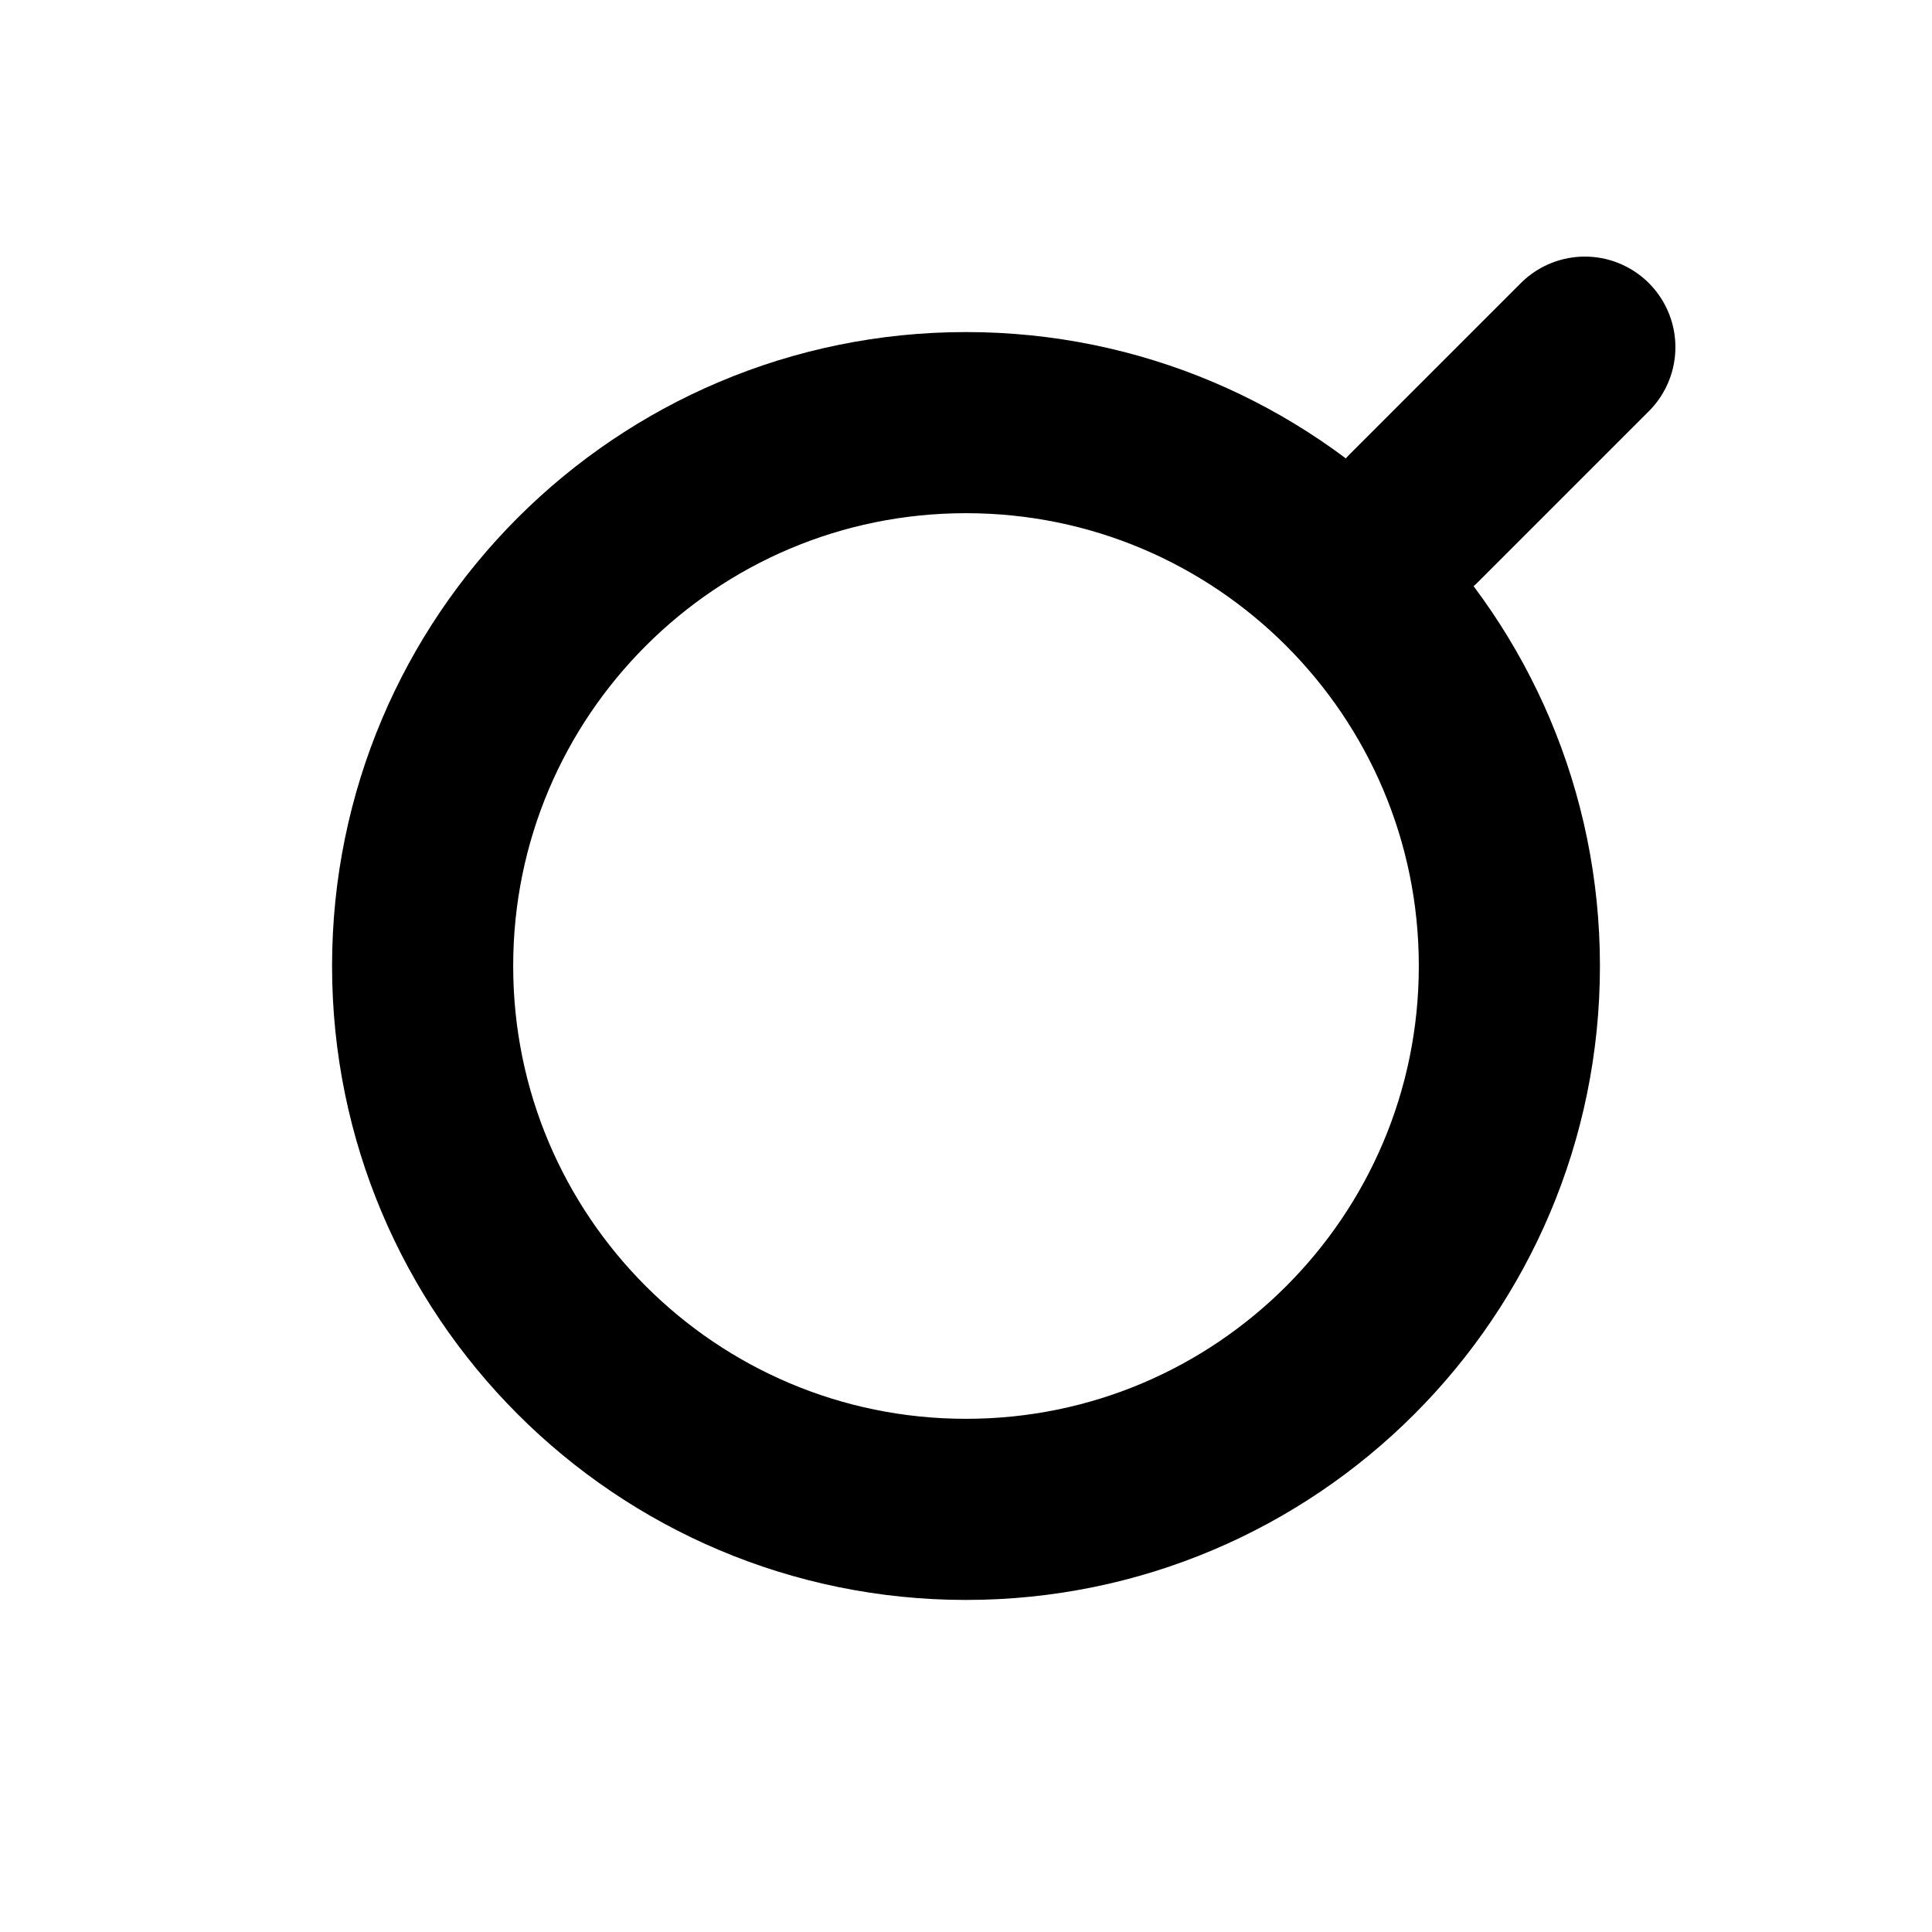
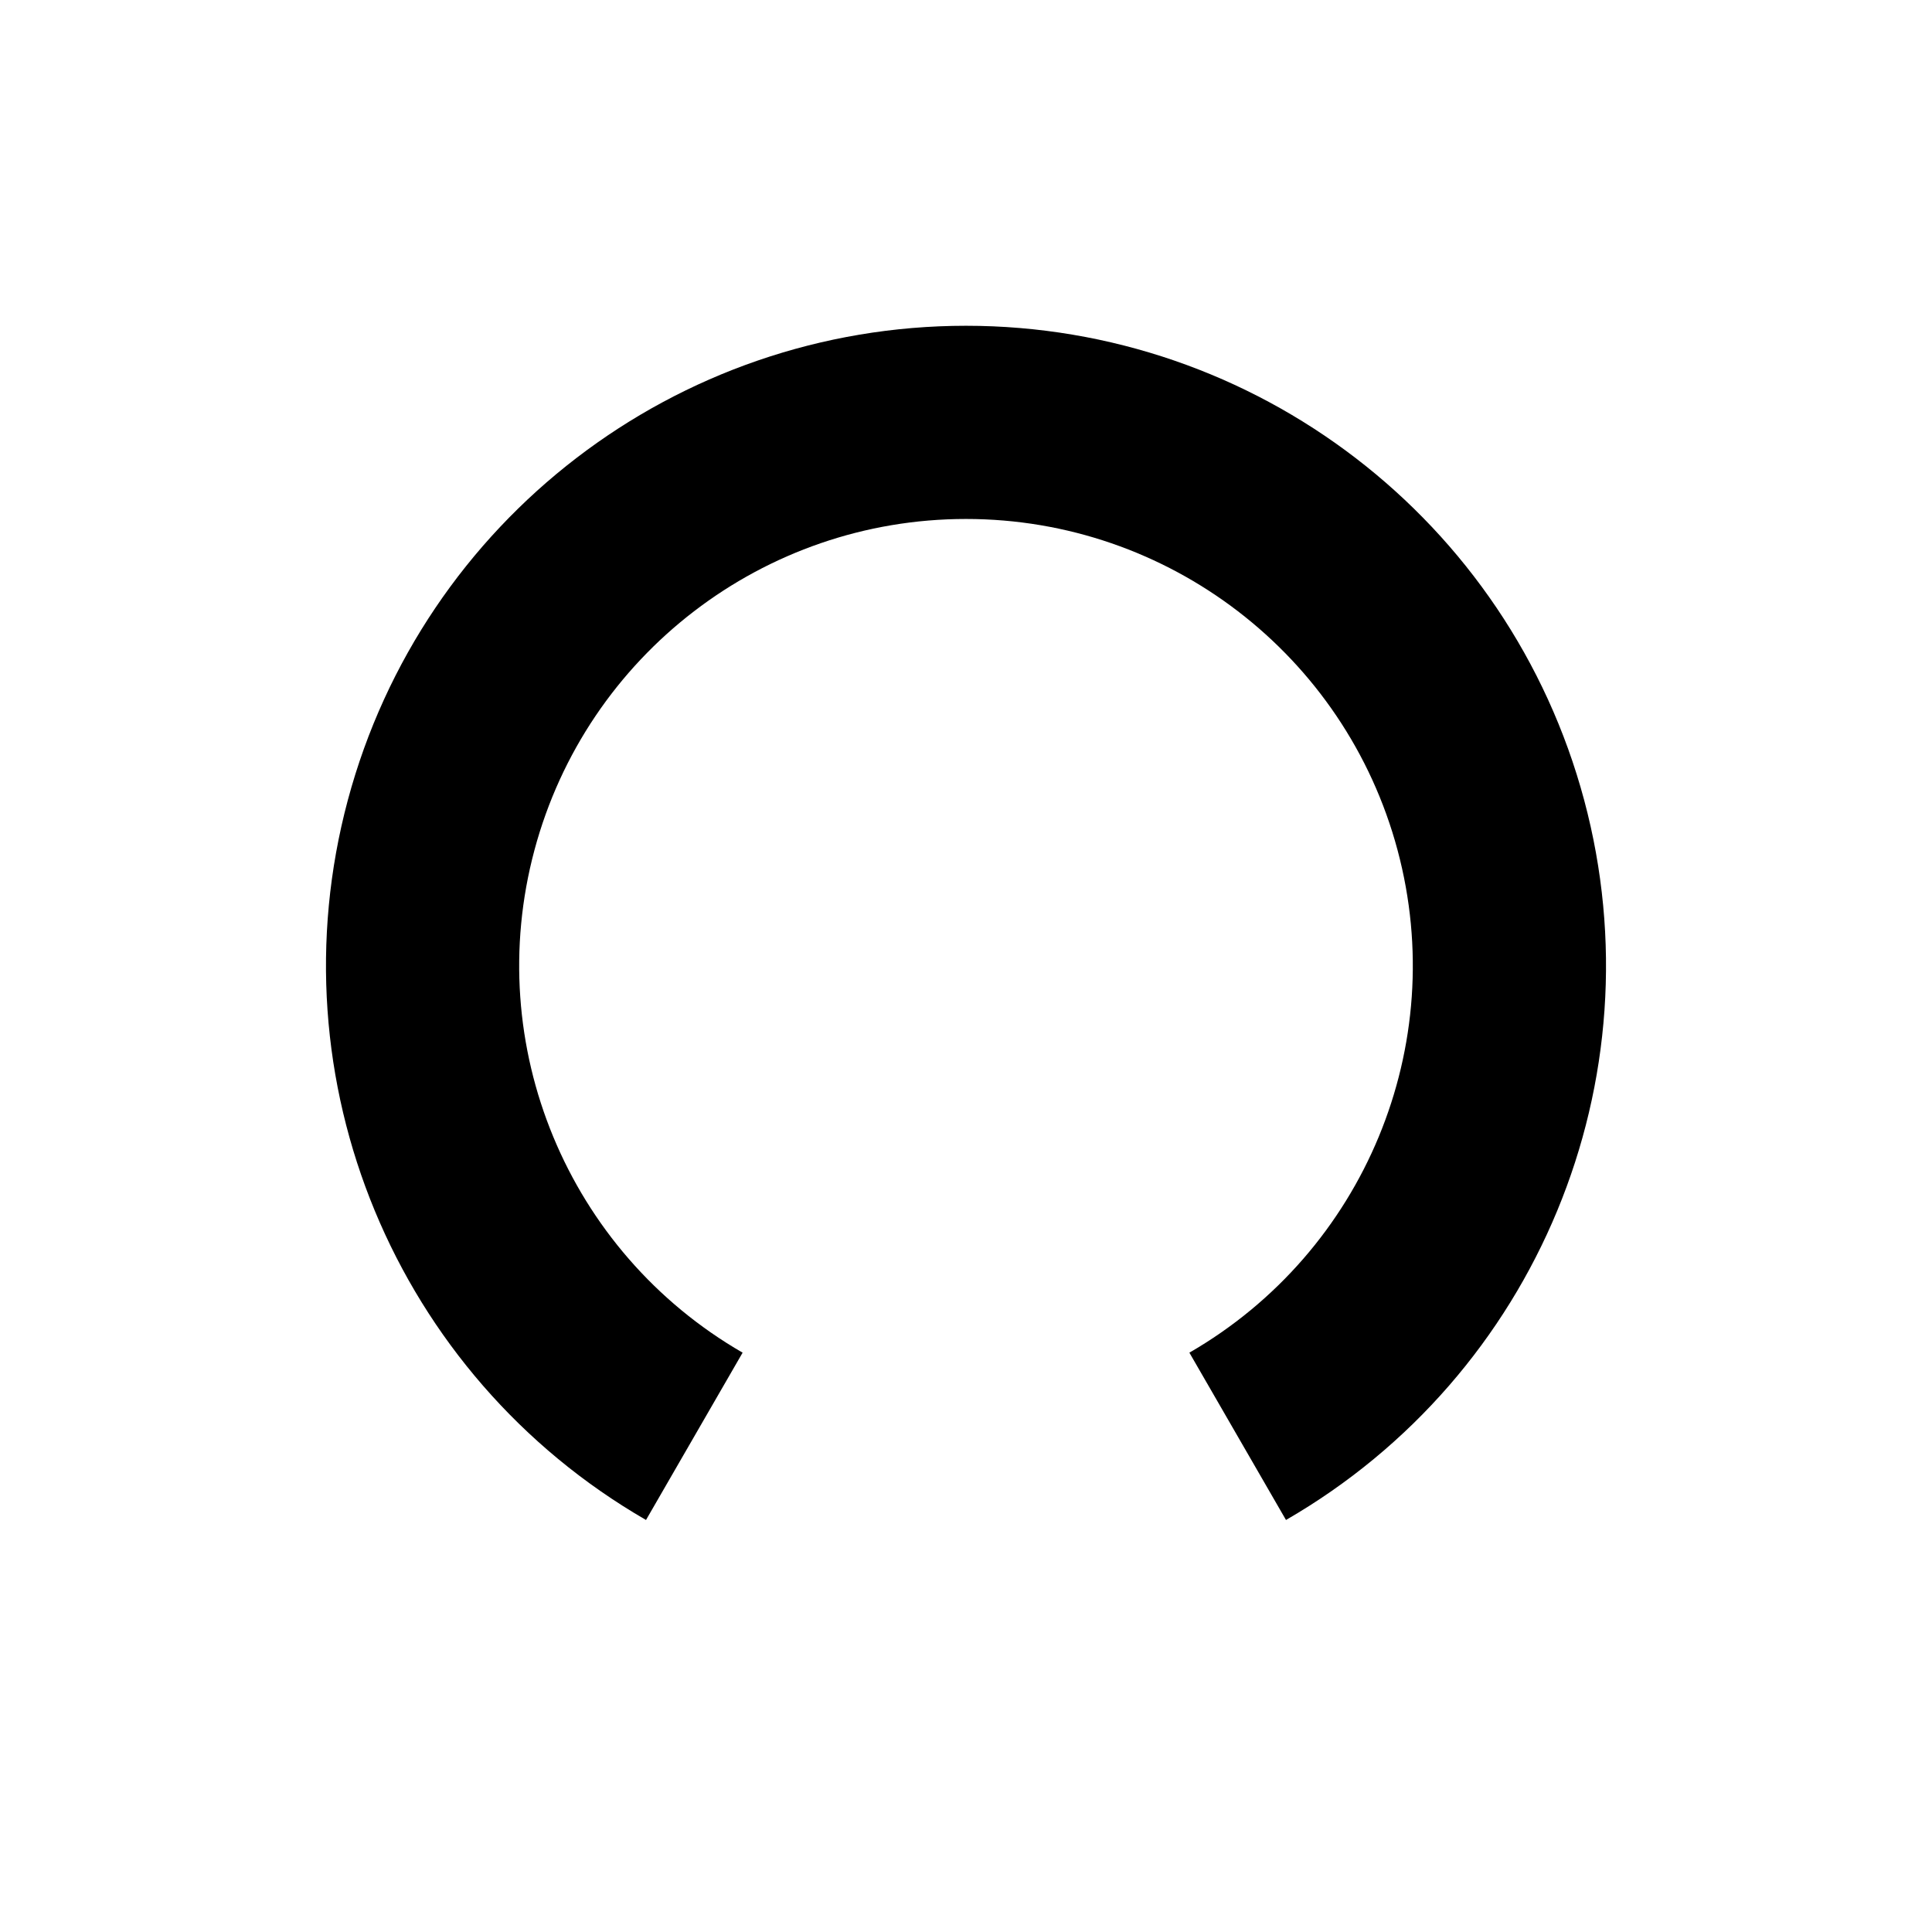
<svg xmlns="http://www.w3.org/2000/svg" viewBox="0 0 32 32" fill="none" role="img" aria-label="Jobwatch">
-   <circle cx="16" cy="16" r="9" stroke="currentColor" stroke-width="3" />
-   <line x1="23.42" y1="8.58" x2="26.25" y2="5.75" stroke="currentColor" stroke-width="3" stroke-linecap="round" />
+   <path d="M 11.5 23.79 A 9 9 0 1 1 20.5 23.79" stroke="currentColor" stroke-width="3.2" stroke-linecap="butt" />
</svg>
